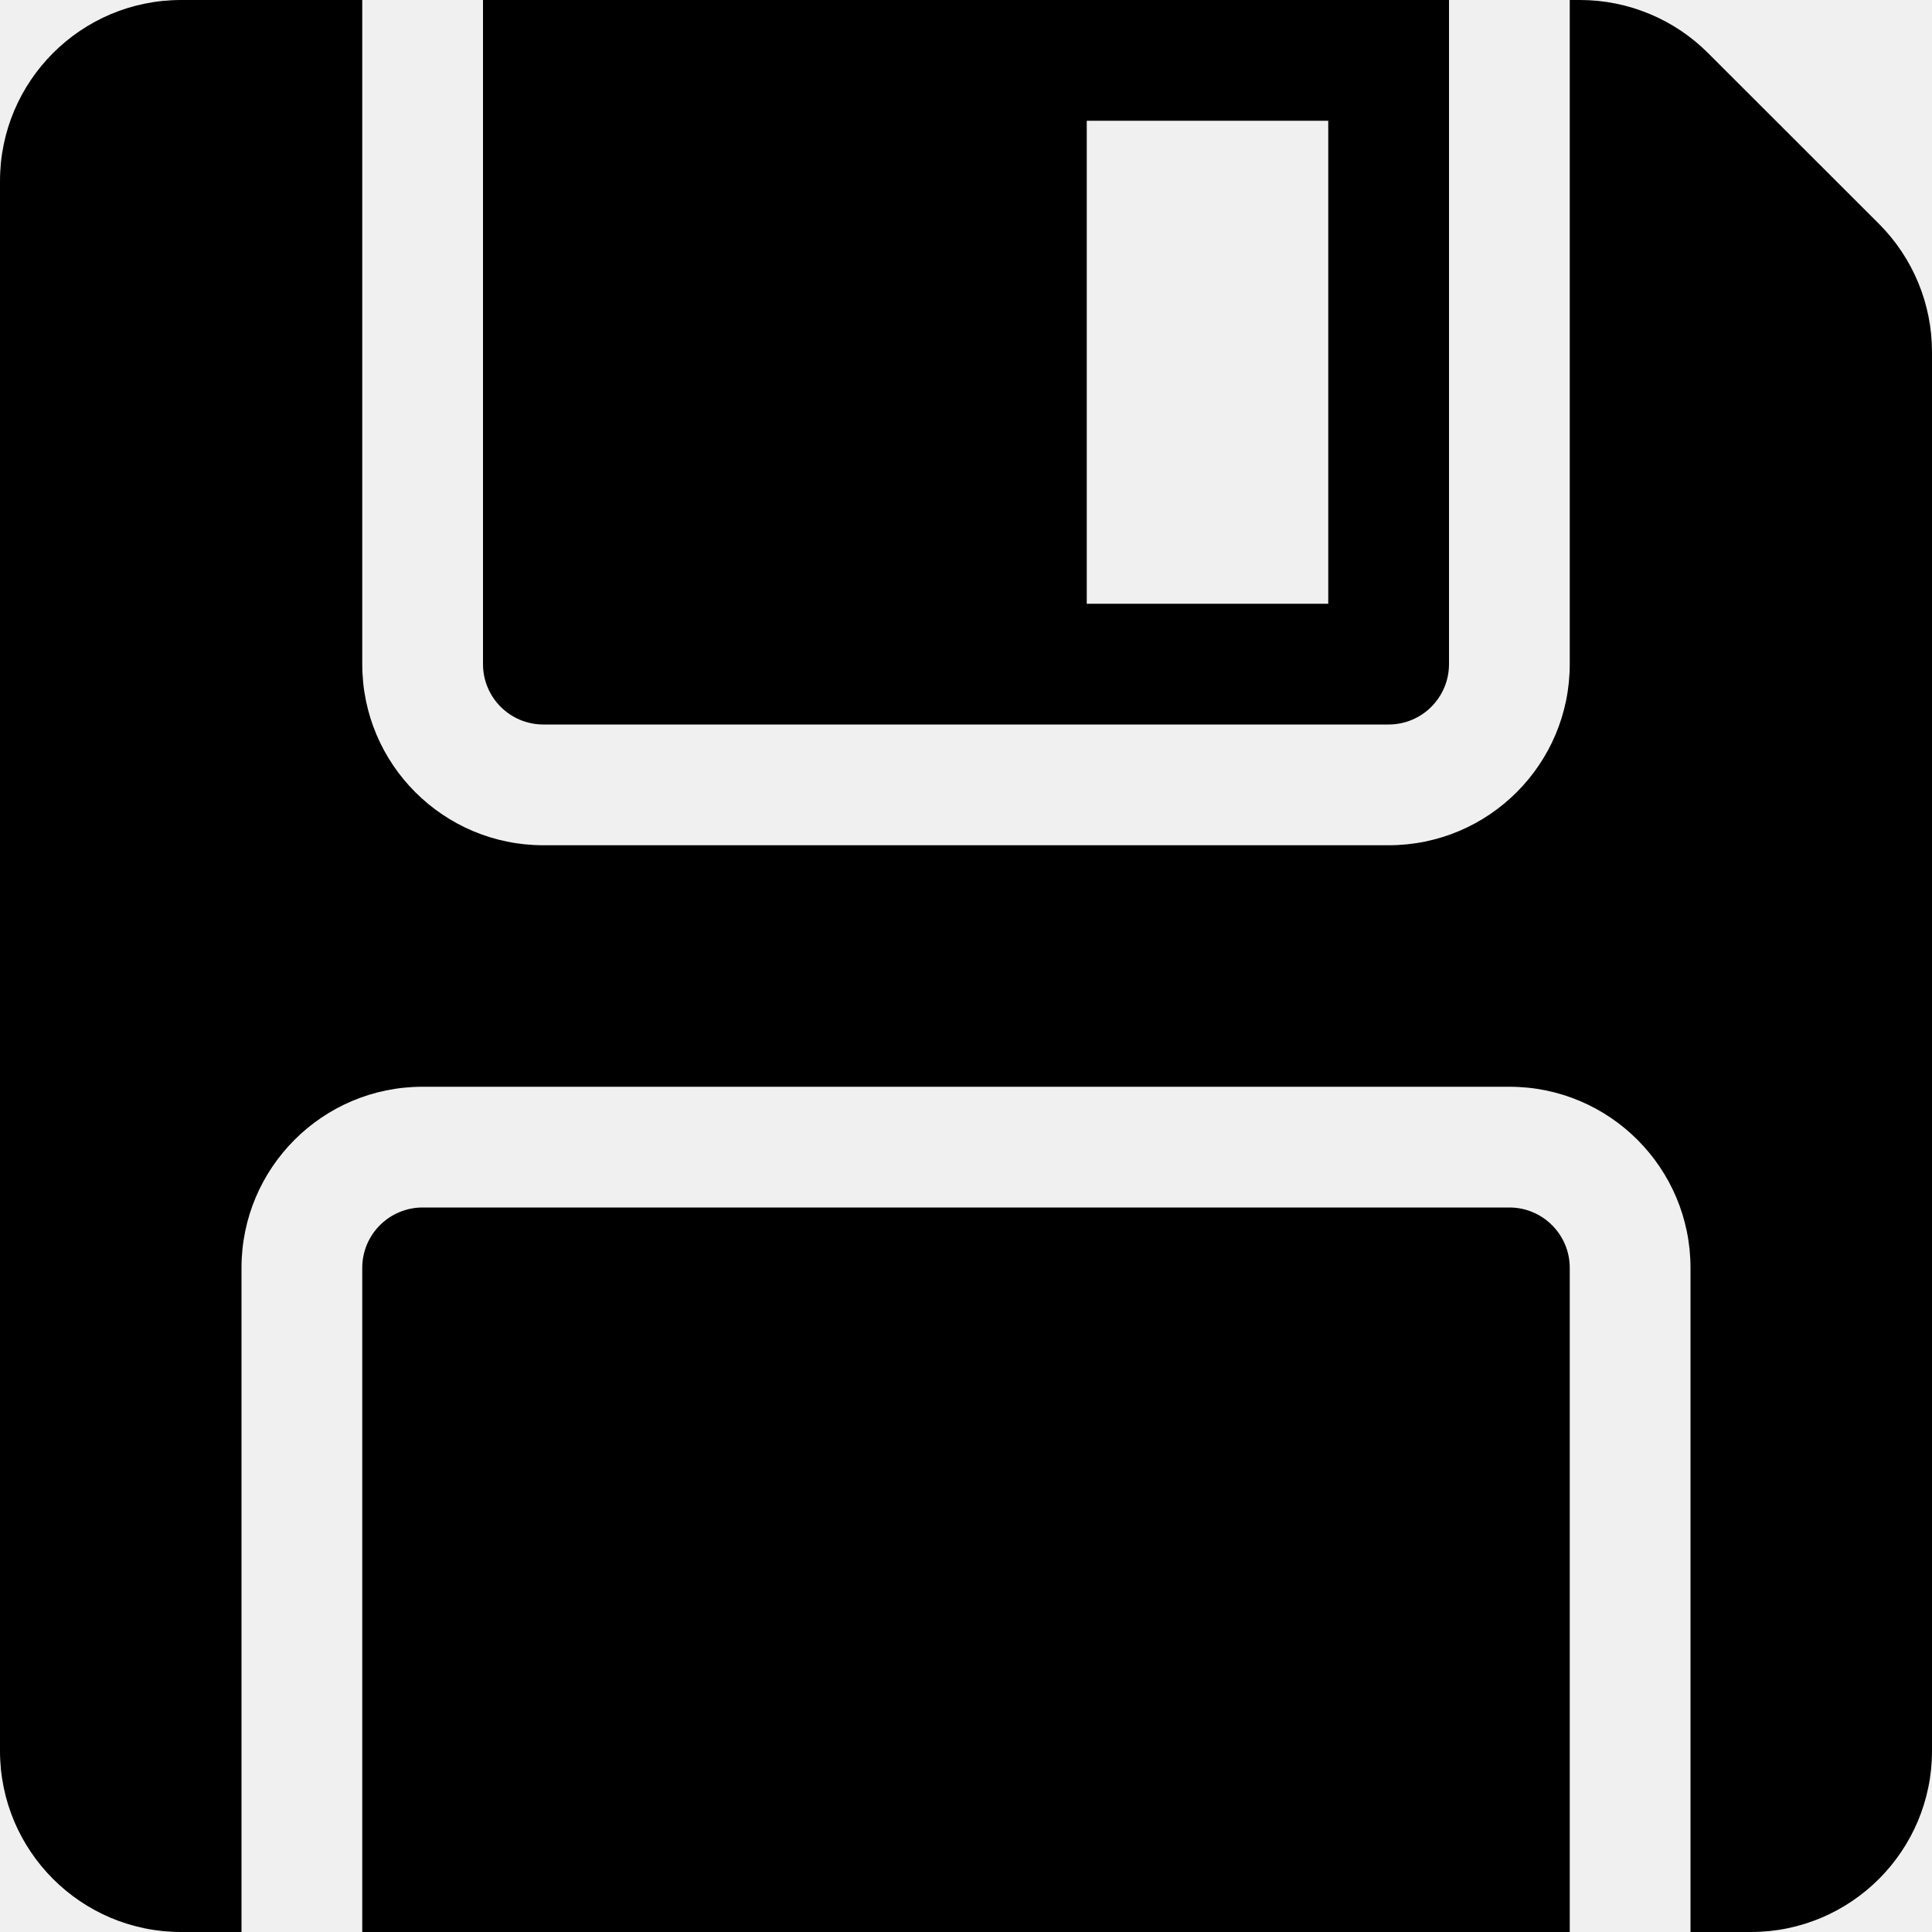
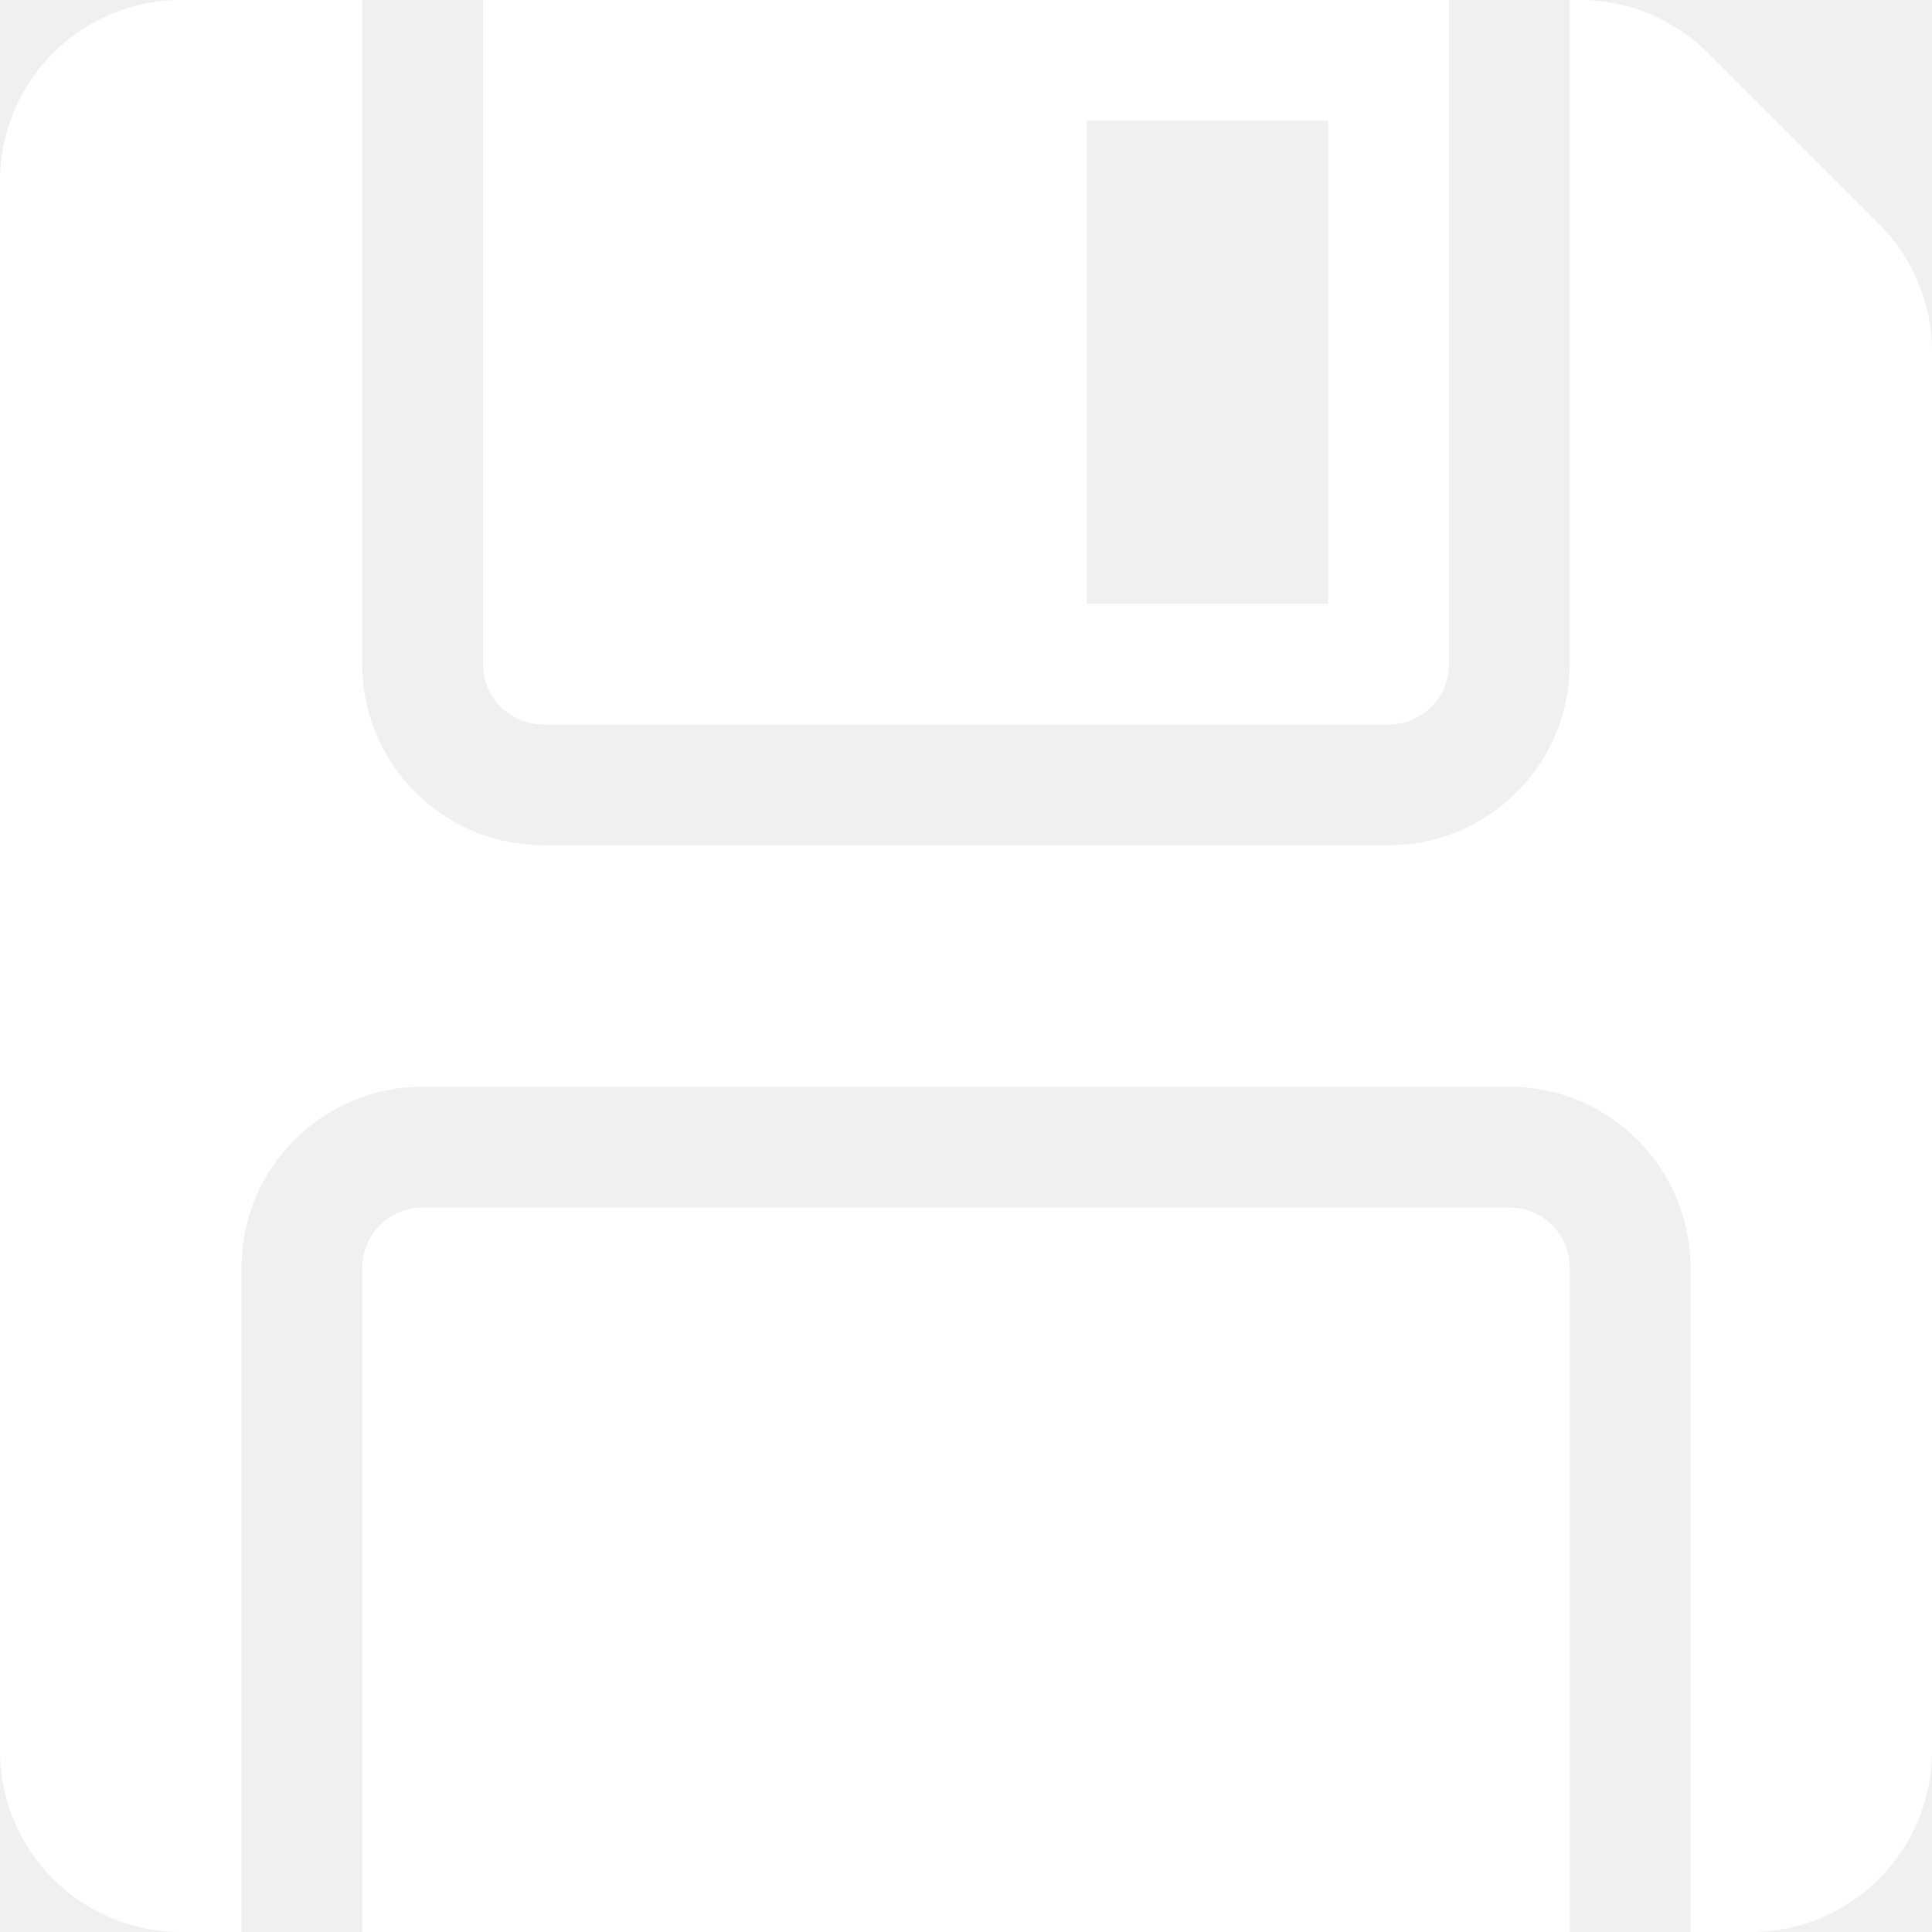
- <svg xmlns="http://www.w3.org/2000/svg" width="16" height="16" fill="currentColor" class="bi bi-floppy-fill" viewBox="0 0 16 16">
+ <svg xmlns="http://www.w3.org/2000/svg" width="16" height="16" fill="white" class="bi bi-floppy-fill" viewBox="0 0 16 16">
  <path d="M0 1.5A1.5 1.5 0 0 1 1.5 0H3v5.5A1.5 1.5 0 0 0 4.5 7h7A1.5 1.5 0 0 0 13 5.5V0h.086a1.5 1.5 0 0 1 1.06.44l1.415 1.414A1.5 1.5 0 0 1 16 2.914V14.5a1.5 1.5 0 0 1-1.5 1.5H14v-5.5A1.5 1.5 0 0 0 12.5 9h-9A1.5 1.5 0 0 0 2 10.5V16h-.5A1.5 1.5 0 0 1 0 14.5z" />
  <path d="M3 16h10v-5.5a.5.5 0 0 0-.5-.5h-9a.5.5 0 0 0-.5.5zm9-16H4v5.5a.5.5 0 0 0 .5.5h7a.5.5 0 0 0 .5-.5zM9 1h2v4H9z" />
</svg>
